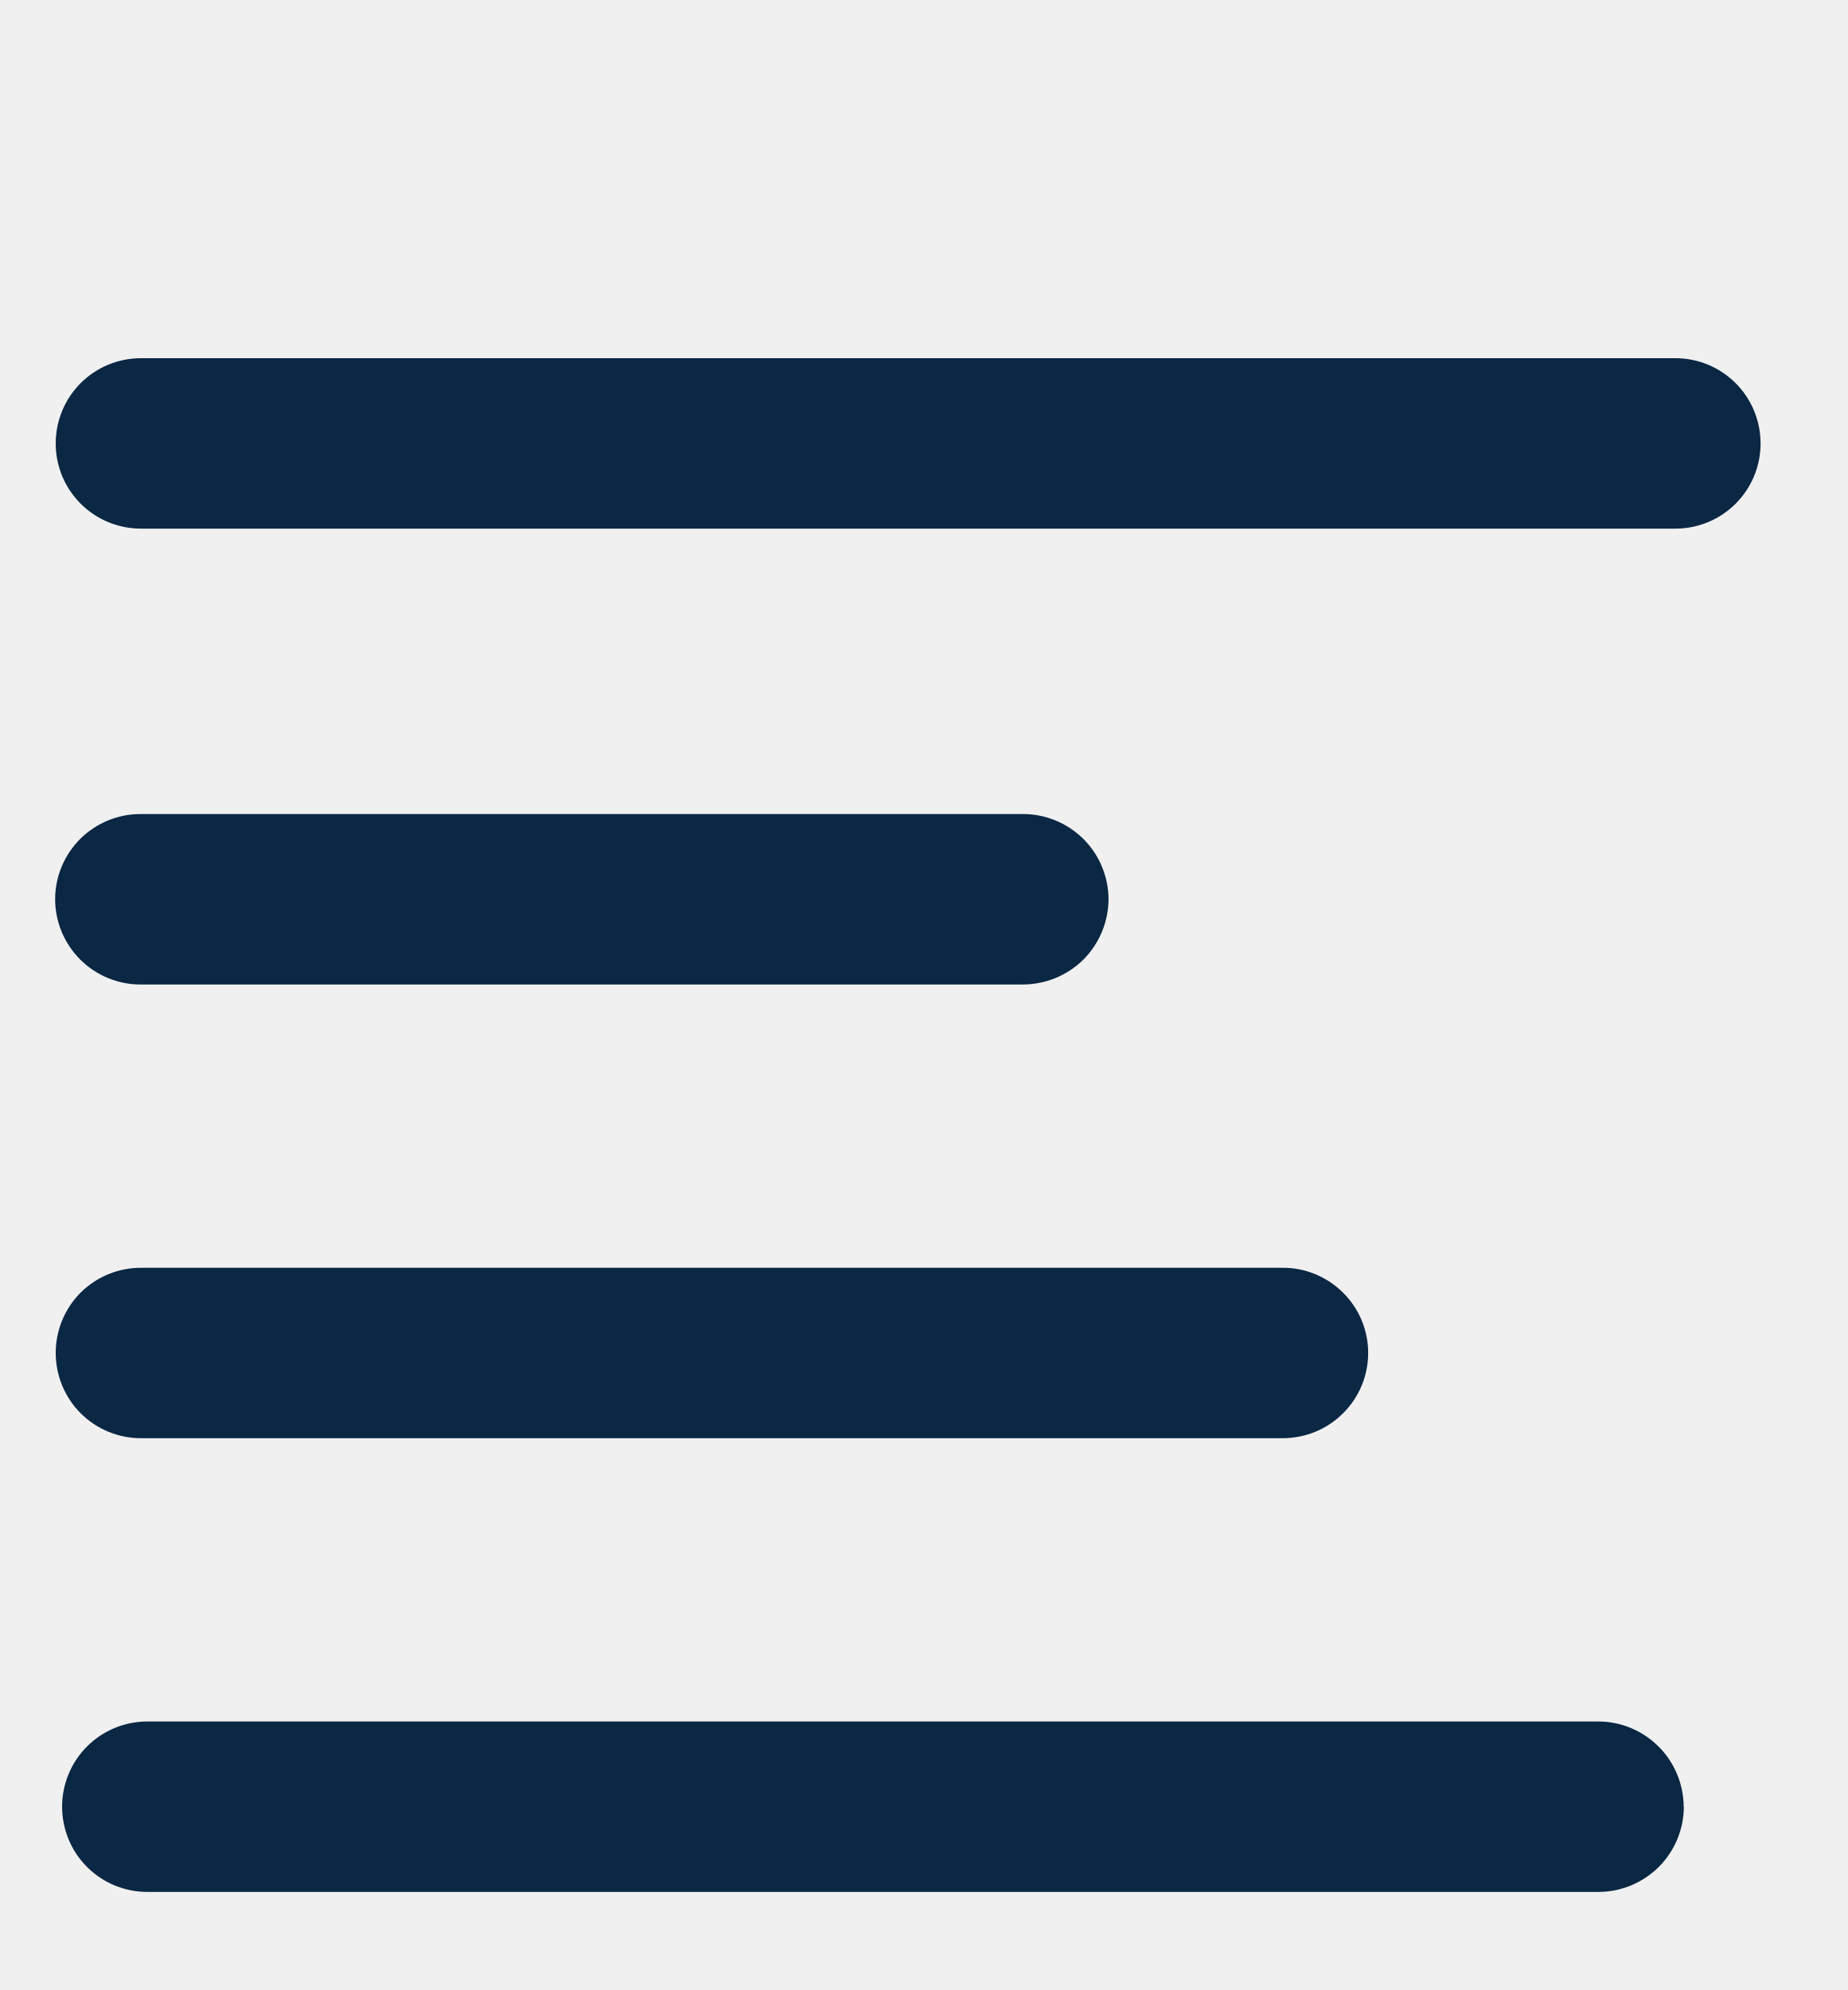
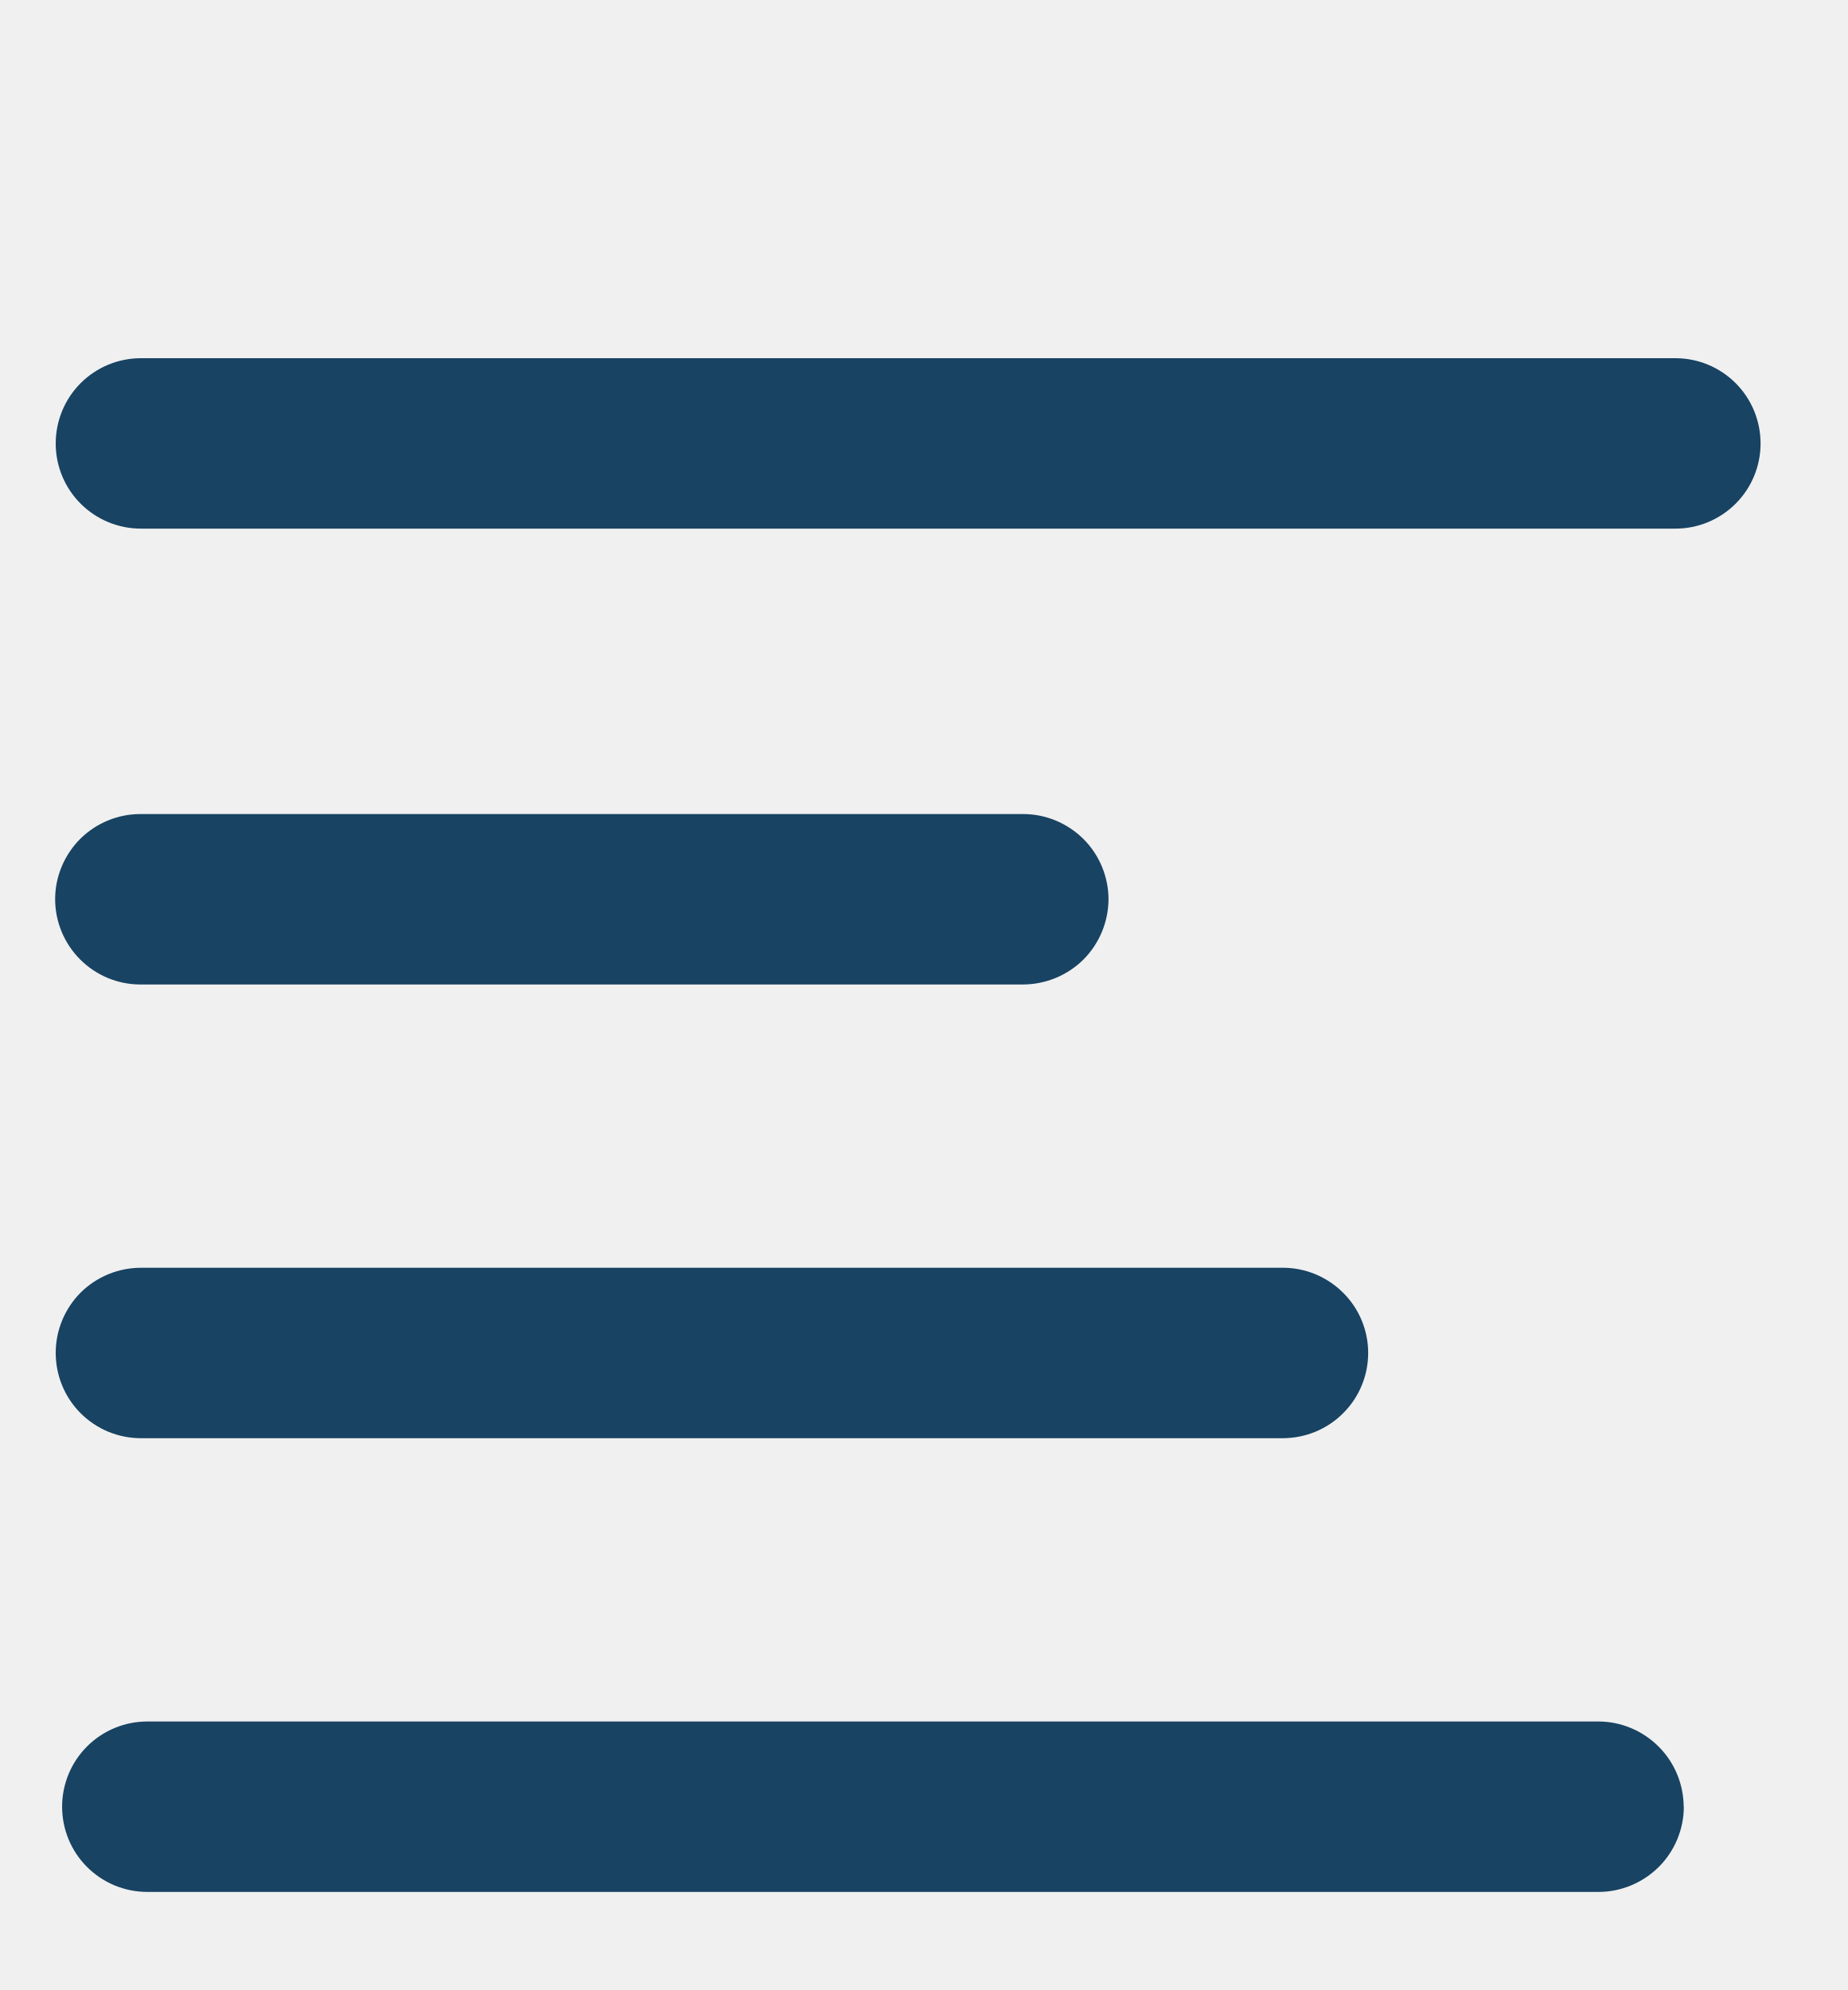
<svg xmlns="http://www.w3.org/2000/svg" width="13" height="14" viewBox="0 0 13 14" fill="none">
  <g clip-path="url(#clip0_1_170)">
-     <path d="M11.789 3.719H0.992C0.832 3.719 0.68 3.656 0.567 3.543C0.455 3.431 0.392 3.279 0.392 3.12C0.392 2.961 0.455 2.808 0.567 2.696C0.68 2.583 0.832 2.52 0.992 2.52H11.789C11.948 2.52 12.1 2.583 12.213 2.696C12.325 2.808 12.388 2.961 12.388 3.12C12.388 3.279 12.325 3.431 12.213 3.543C12.1 3.656 11.948 3.719 11.789 3.719ZM7.8 6.326C7.799 6.167 7.736 6.015 7.624 5.903C7.511 5.791 7.359 5.727 7.2 5.727H0.988C0.829 5.727 0.677 5.79 0.564 5.902C0.452 6.015 0.388 6.167 0.388 6.326C0.388 6.485 0.452 6.638 0.564 6.75C0.677 6.863 0.829 6.926 0.988 6.926H7.2C7.359 6.925 7.511 6.862 7.624 6.75C7.736 6.637 7.799 6.485 7.8 6.326ZM9.627 9.518C9.627 9.36 9.564 9.207 9.451 9.095C9.339 8.983 9.187 8.919 9.028 8.919H0.992C0.832 8.919 0.68 8.982 0.567 9.094C0.455 9.207 0.392 9.359 0.392 9.518C0.392 9.677 0.455 9.83 0.567 9.942C0.68 10.055 0.832 10.118 0.992 10.118H9.029C9.188 10.117 9.34 10.054 9.452 9.941C9.564 9.829 9.627 9.677 9.627 9.518ZM11.847 12.71C11.846 12.552 11.783 12.399 11.67 12.287C11.558 12.175 11.405 12.111 11.247 12.111H1.037C0.877 12.111 0.725 12.174 0.612 12.287C0.5 12.399 0.437 12.552 0.437 12.71C0.437 12.87 0.5 13.022 0.612 13.134C0.725 13.247 0.877 13.31 1.037 13.31H11.248C11.407 13.31 11.559 13.246 11.672 13.134C11.784 13.022 11.848 12.869 11.848 12.71H11.847Z" fill="#0a2743" />
+     <path d="M11.789 3.719H0.992C0.832 3.719 0.68 3.656 0.567 3.543C0.455 3.431 0.392 3.279 0.392 3.12C0.392 2.961 0.455 2.808 0.567 2.696C0.68 2.583 0.832 2.52 0.992 2.52H11.789C11.948 2.52 12.1 2.583 12.213 2.696C12.325 2.808 12.388 2.961 12.388 3.12C12.388 3.279 12.325 3.431 12.213 3.543C12.1 3.656 11.948 3.719 11.789 3.719ZM7.8 6.326C7.799 6.167 7.736 6.015 7.624 5.903C7.511 5.791 7.359 5.727 7.2 5.727H0.988C0.829 5.727 0.677 5.79 0.564 5.902C0.452 6.015 0.388 6.167 0.388 6.326C0.388 6.485 0.452 6.638 0.564 6.75C0.677 6.863 0.829 6.926 0.988 6.926H7.2C7.359 6.925 7.511 6.862 7.624 6.75C7.736 6.637 7.799 6.485 7.8 6.326ZM9.627 9.518C9.627 9.36 9.564 9.207 9.451 9.095C9.339 8.983 9.187 8.919 9.028 8.919H0.992C0.832 8.919 0.68 8.982 0.567 9.094C0.455 9.207 0.392 9.359 0.392 9.518C0.392 9.677 0.455 9.83 0.567 9.942C0.68 10.055 0.832 10.118 0.992 10.118H9.029C9.188 10.117 9.34 10.054 9.452 9.941C9.564 9.829 9.627 9.677 9.627 9.518ZM11.847 12.71C11.846 12.552 11.783 12.399 11.67 12.287C11.558 12.175 11.405 12.111 11.247 12.111H1.037C0.877 12.111 0.725 12.174 0.612 12.287C0.5 12.399 0.437 12.552 0.437 12.71C0.437 12.87 0.5 13.022 0.612 13.134C0.725 13.247 0.877 13.31 1.037 13.31H11.248C11.407 13.31 11.559 13.246 11.672 13.134C11.784 13.022 11.848 12.869 11.848 12.71H11.847Z" fill="#184363" />
  </g>
  <defs>
    <clipPath id="clip0_1_170">
      <rect width="12" height="10.79" fill="white" transform="translate(0.390015 2.52002)" />
    </clipPath>
  </defs>
</svg>
